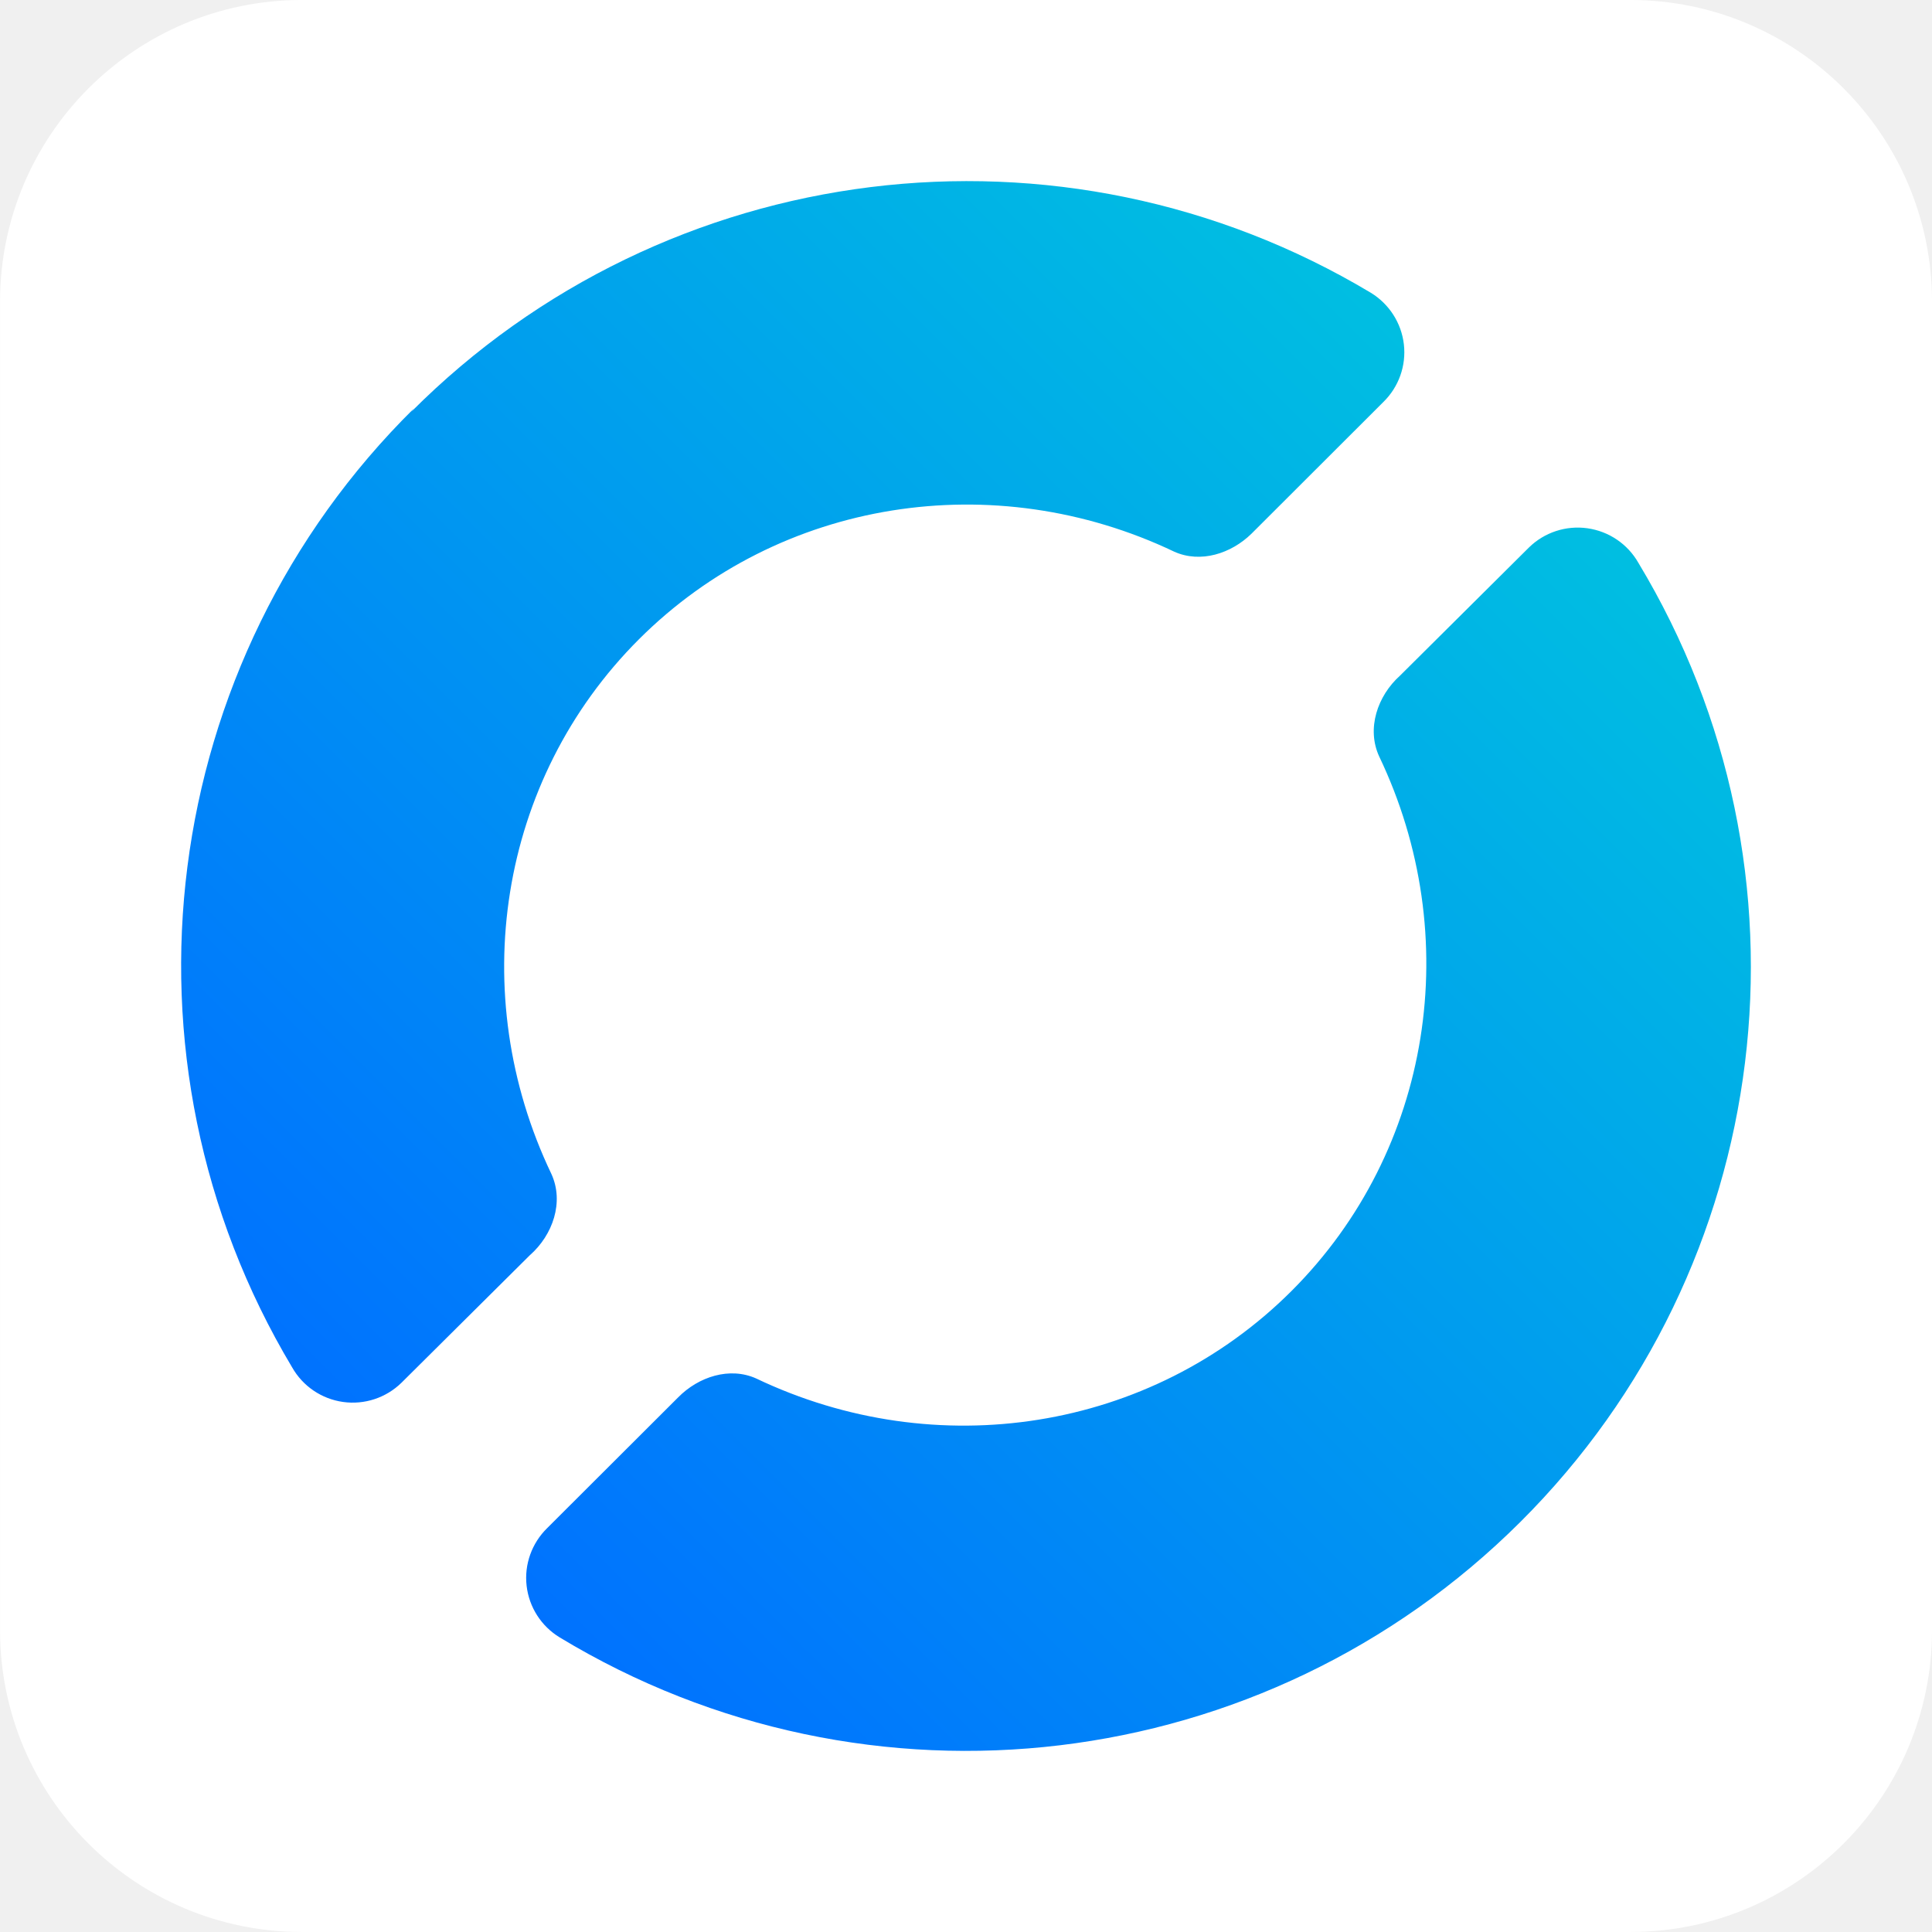
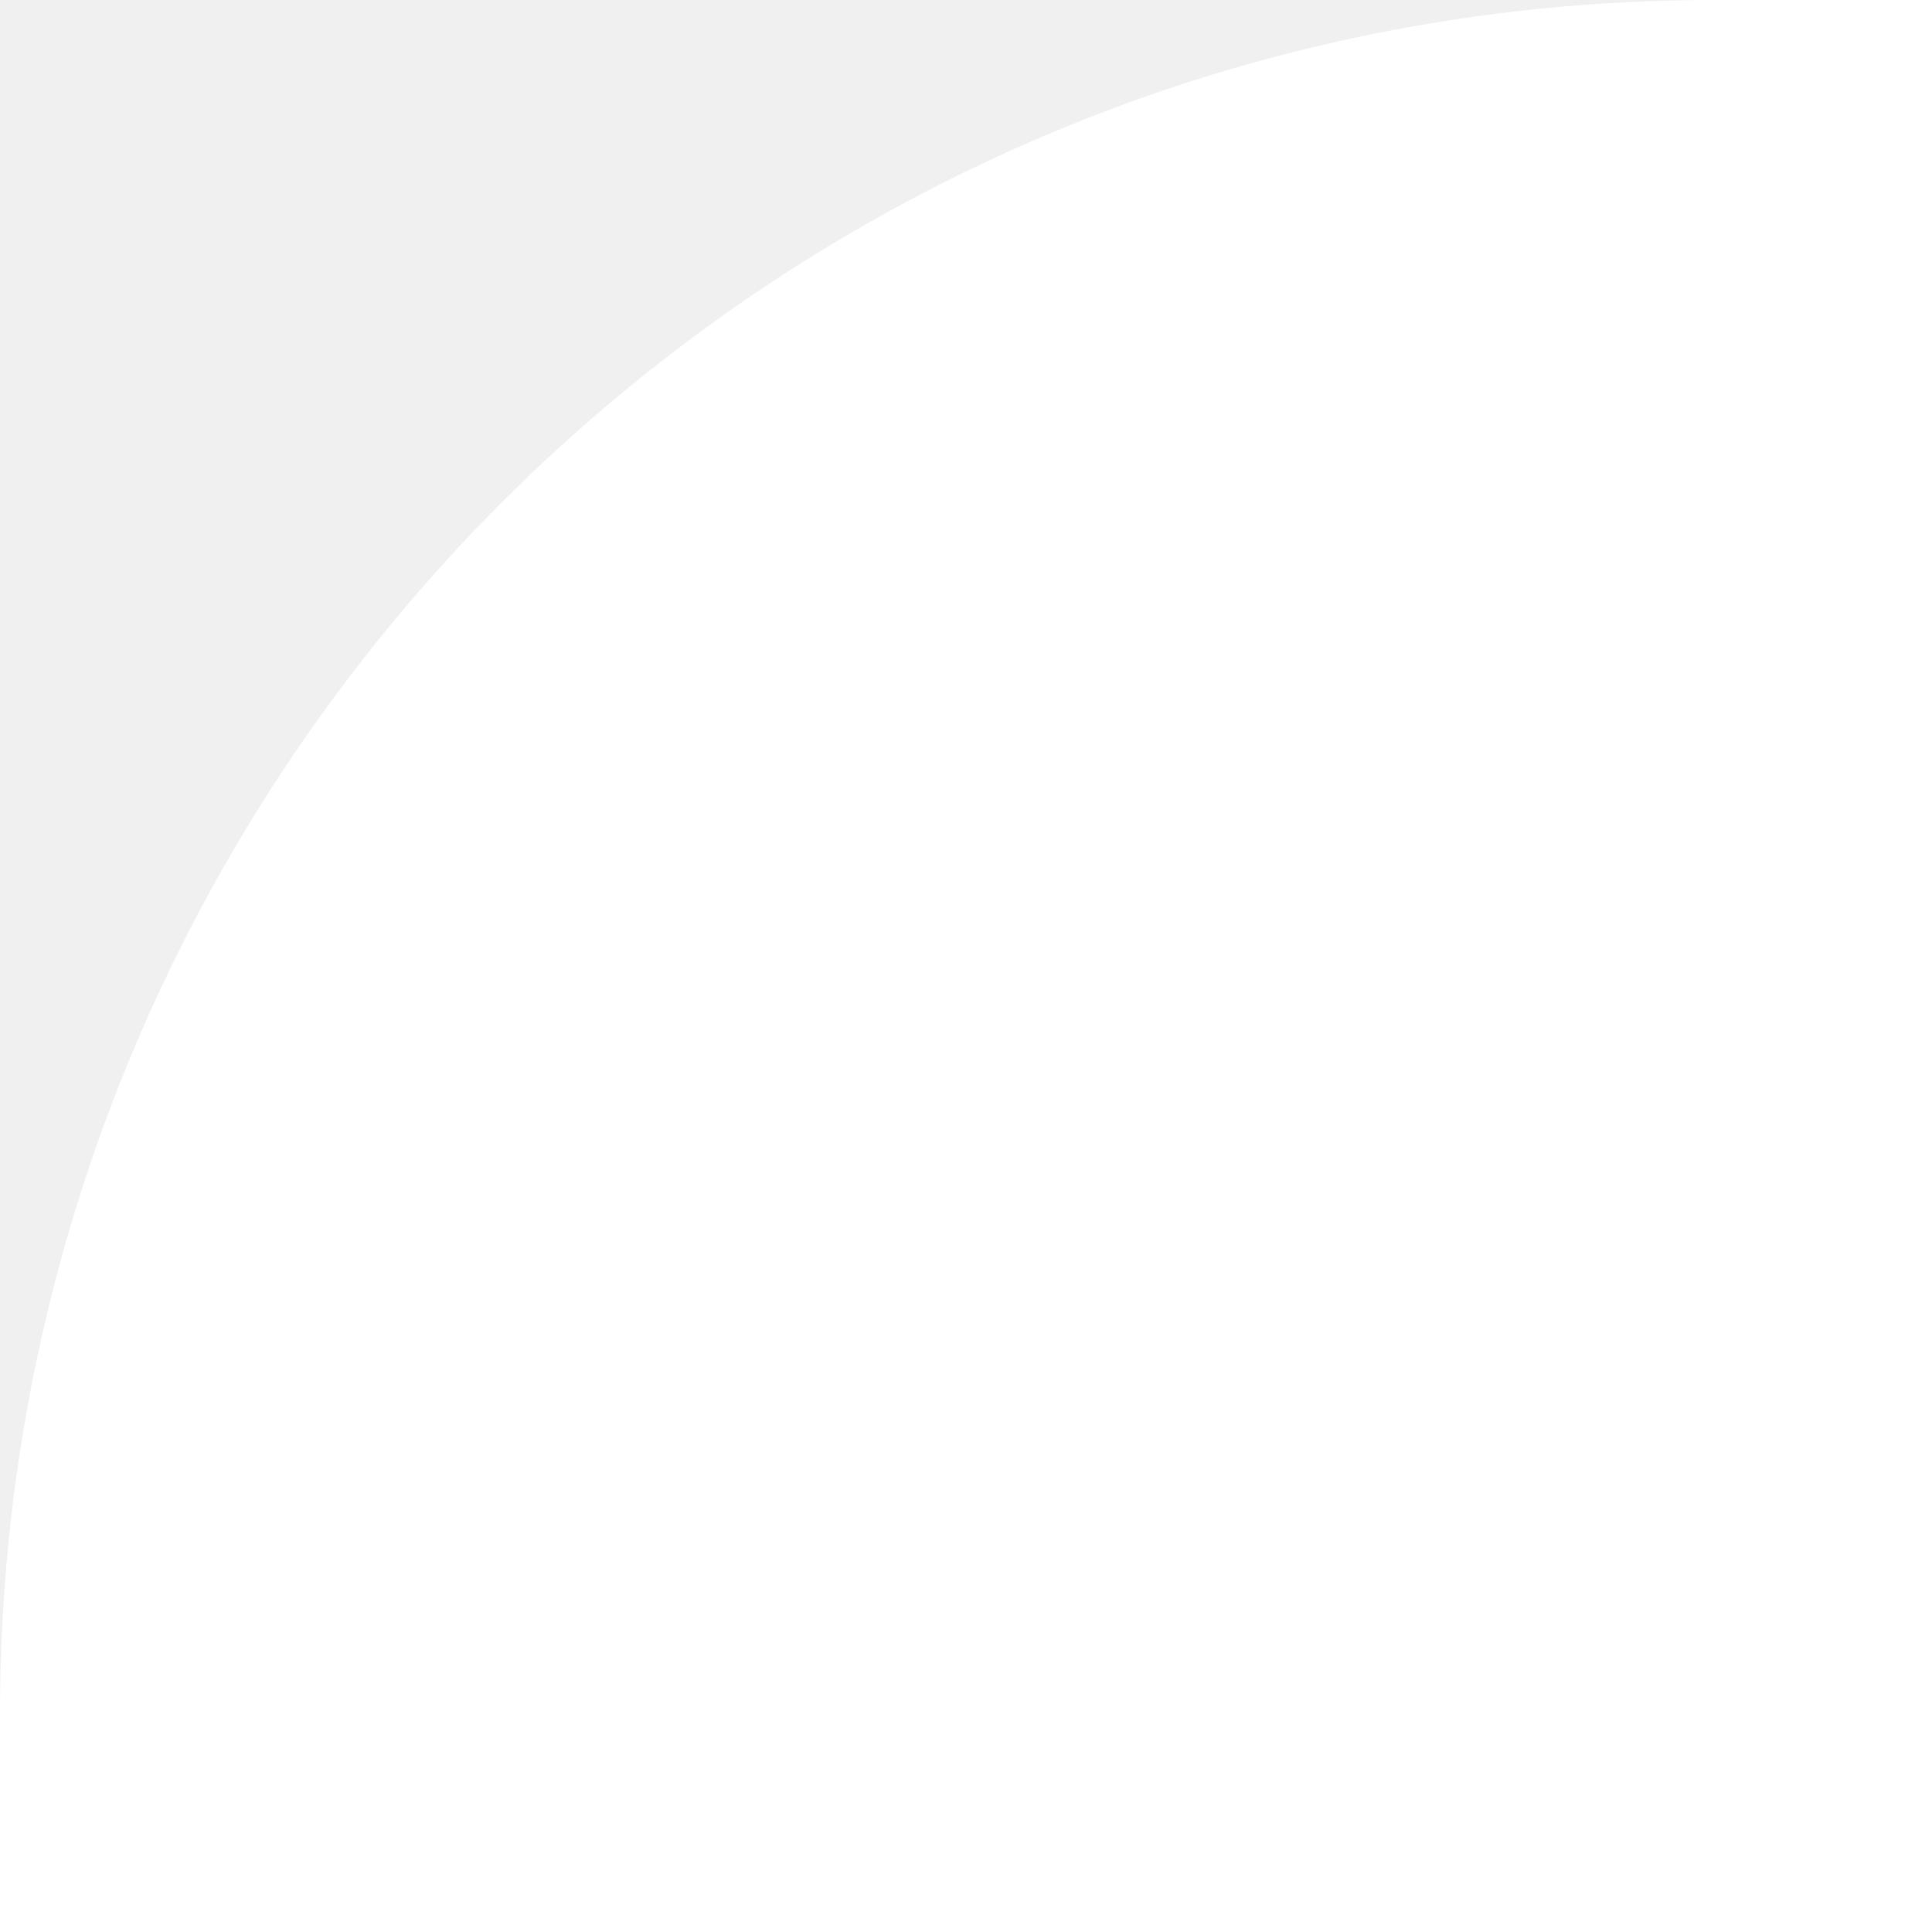
- <svg xmlns="http://www.w3.org/2000/svg" xmlns:xlink="http://www.w3.org/1999/xlink" style="isolation:isolate" viewBox="66.993 897.484 32 32" version="1.1" id="svg11" xml:space="preserve" width="32" height="32">
-   <defs id="defs15">
-     <linearGradient xlink:href="#a" id="linearGradient765" gradientUnits="userSpaceOnUse" gradientTransform="matrix(26.00048,0,0,25.99936,17.98453,891.7487)" x1="0.148" y1="0.851" x2="0.845" y2="0.154" />
-   </defs>
-   <linearGradient id="a" x1="0.148" x2="0.845" y1="0.851" y2="0.154" gradientTransform="matrix(26.301,0,0,26.331,90.67354,911.7572)" gradientUnits="userSpaceOnUse">
-     <stop offset="0" stop-color="#004ba6" id="stop4" style="stop-color:#0071ff;stop-opacity:1;" />
-     <stop offset="1" stop-color="#00bfe1" id="stop6" style="stop-color:#00bfe1;stop-opacity:1;" />
-   </linearGradient>
-   <g id="g763" transform="translate(52.0085,8.73577)">
-     <g id="g761">
-       <rect style="fill:#ffffff;fill-opacity:1;stroke:none;stroke-width:1;stroke-dasharray:none;stroke-opacity:1;paint-order:fill markers stroke" id="rect757" width="32" height="32" x="14.985" y="888.748" rx="5" ry="5" />
-       <path fill="url(#a)" d="m 40.309,897.816 -2.135,2.122 c -0.376,0.337 -0.557,0.879 -0.347,1.337 1.423,2.976 0.883,6.524 -1.451,8.856 -2.335,2.331 -5.887,2.871 -8.867,1.449 -0.439,-0.197 -0.954,-0.03 -1.292,0.313 l -2.17,2.166 c -0.255,0.25 -0.381,0.602 -0.34,0.956 0.041,0.354 0.243,0.669 0.548,0.854 5.113,3.095 11.679,2.306 15.911,-1.912 4.232,-4.216 5.039,-10.773 1.955,-15.887 -0.177,-0.311 -0.489,-0.522 -0.844,-0.572 -0.355,-0.05 -0.713,0.068 -0.968,0.318 z M 21.843,895.511 c -4.253,4.2 -5.086,10.758 -2.02,15.885 0.177,0.312 0.488,0.523 0.843,0.573 0.355,0.05 0.713,-0.068 0.969,-0.319 l 2.123,-2.109 c 0.385,-0.337 0.572,-0.885 0.359,-1.349 -1.423,-2.976 -0.884,-6.524 1.451,-8.856 2.334,-2.331 5.887,-2.871 8.866,-1.45 0.434,0.195 0.942,0.033 1.281,-0.3 l 2.182,-2.179 c 0.255,-0.249 0.381,-0.601 0.34,-0.956 -0.041,-0.353 -0.243,-0.668 -0.548,-0.854 -5.122,-3.068 -11.678,-2.255 -15.893,1.972 z" id="path759" style="fill:url(#linearGradient765);stroke-width:0.988" />
+ <svg xmlns="http://www.w3.org/2000/svg" width="32" height="32" viewBox="0 0 32 32" version="1.1" id="svg1" xml:space="preserve">
+   <defs id="defs1" />
+   <g id="layer1">
+     <rect style="fill:#ffffff;fill-opacity:1;stroke-width:2;stroke-linecap:round;stroke-linejoin:round;paint-order:stroke fill markers" id="rect1" width="170.079" height="170.079" x="-2.9022167e-06" y="-2.9022167e-06" rx="28.392" />
+     <g id="g10" transform="translate(-131.9405,-324.6223)" style="display:inline">
+       <g id="g1" transform="matrix(0.9442995,0,0,0.9477928,10.92282,17.86129)">
+         <path style="display:inline;fill:#ffffff;fill-opacity:1;stroke-width:2;stroke-linecap:round;stroke-linejoin:round;paint-order:stroke fill markers" d="m 110.457,39.155 55.591,124.475 -110.94,0.967 z" id="path1" transform="translate(131.9405,320.6223)" />
+         <path style="display:inline;fill:#204d88;stroke-width:2;stroke-linecap:round;stroke-linejoin:round;paint-order:stroke fill markers" d="m 264.057,447.494 -15.382,-33.84 -16.407,33.498 z" id="path10" />
+         <path style="fill:#204d88;stroke-width:2;stroke-linecap:round;stroke-linejoin:round;paint-order:stroke fill markers" d="m 138.435,485.377 87.505,-156.893 31.281,63.578 h -21.368 l -47.854,93.315 z" id="path8" />
+         <path style="fill:#204d88;stroke-width:2;stroke-linecap:round;stroke-linejoin:round;paint-order:stroke fill markers" d="m 281.289,485.619 -10.596,-20.851 -48.88,-0.684 -9.913,20.851 z" id="path9" />
+       </g>
    </g>
  </g>
</svg>
